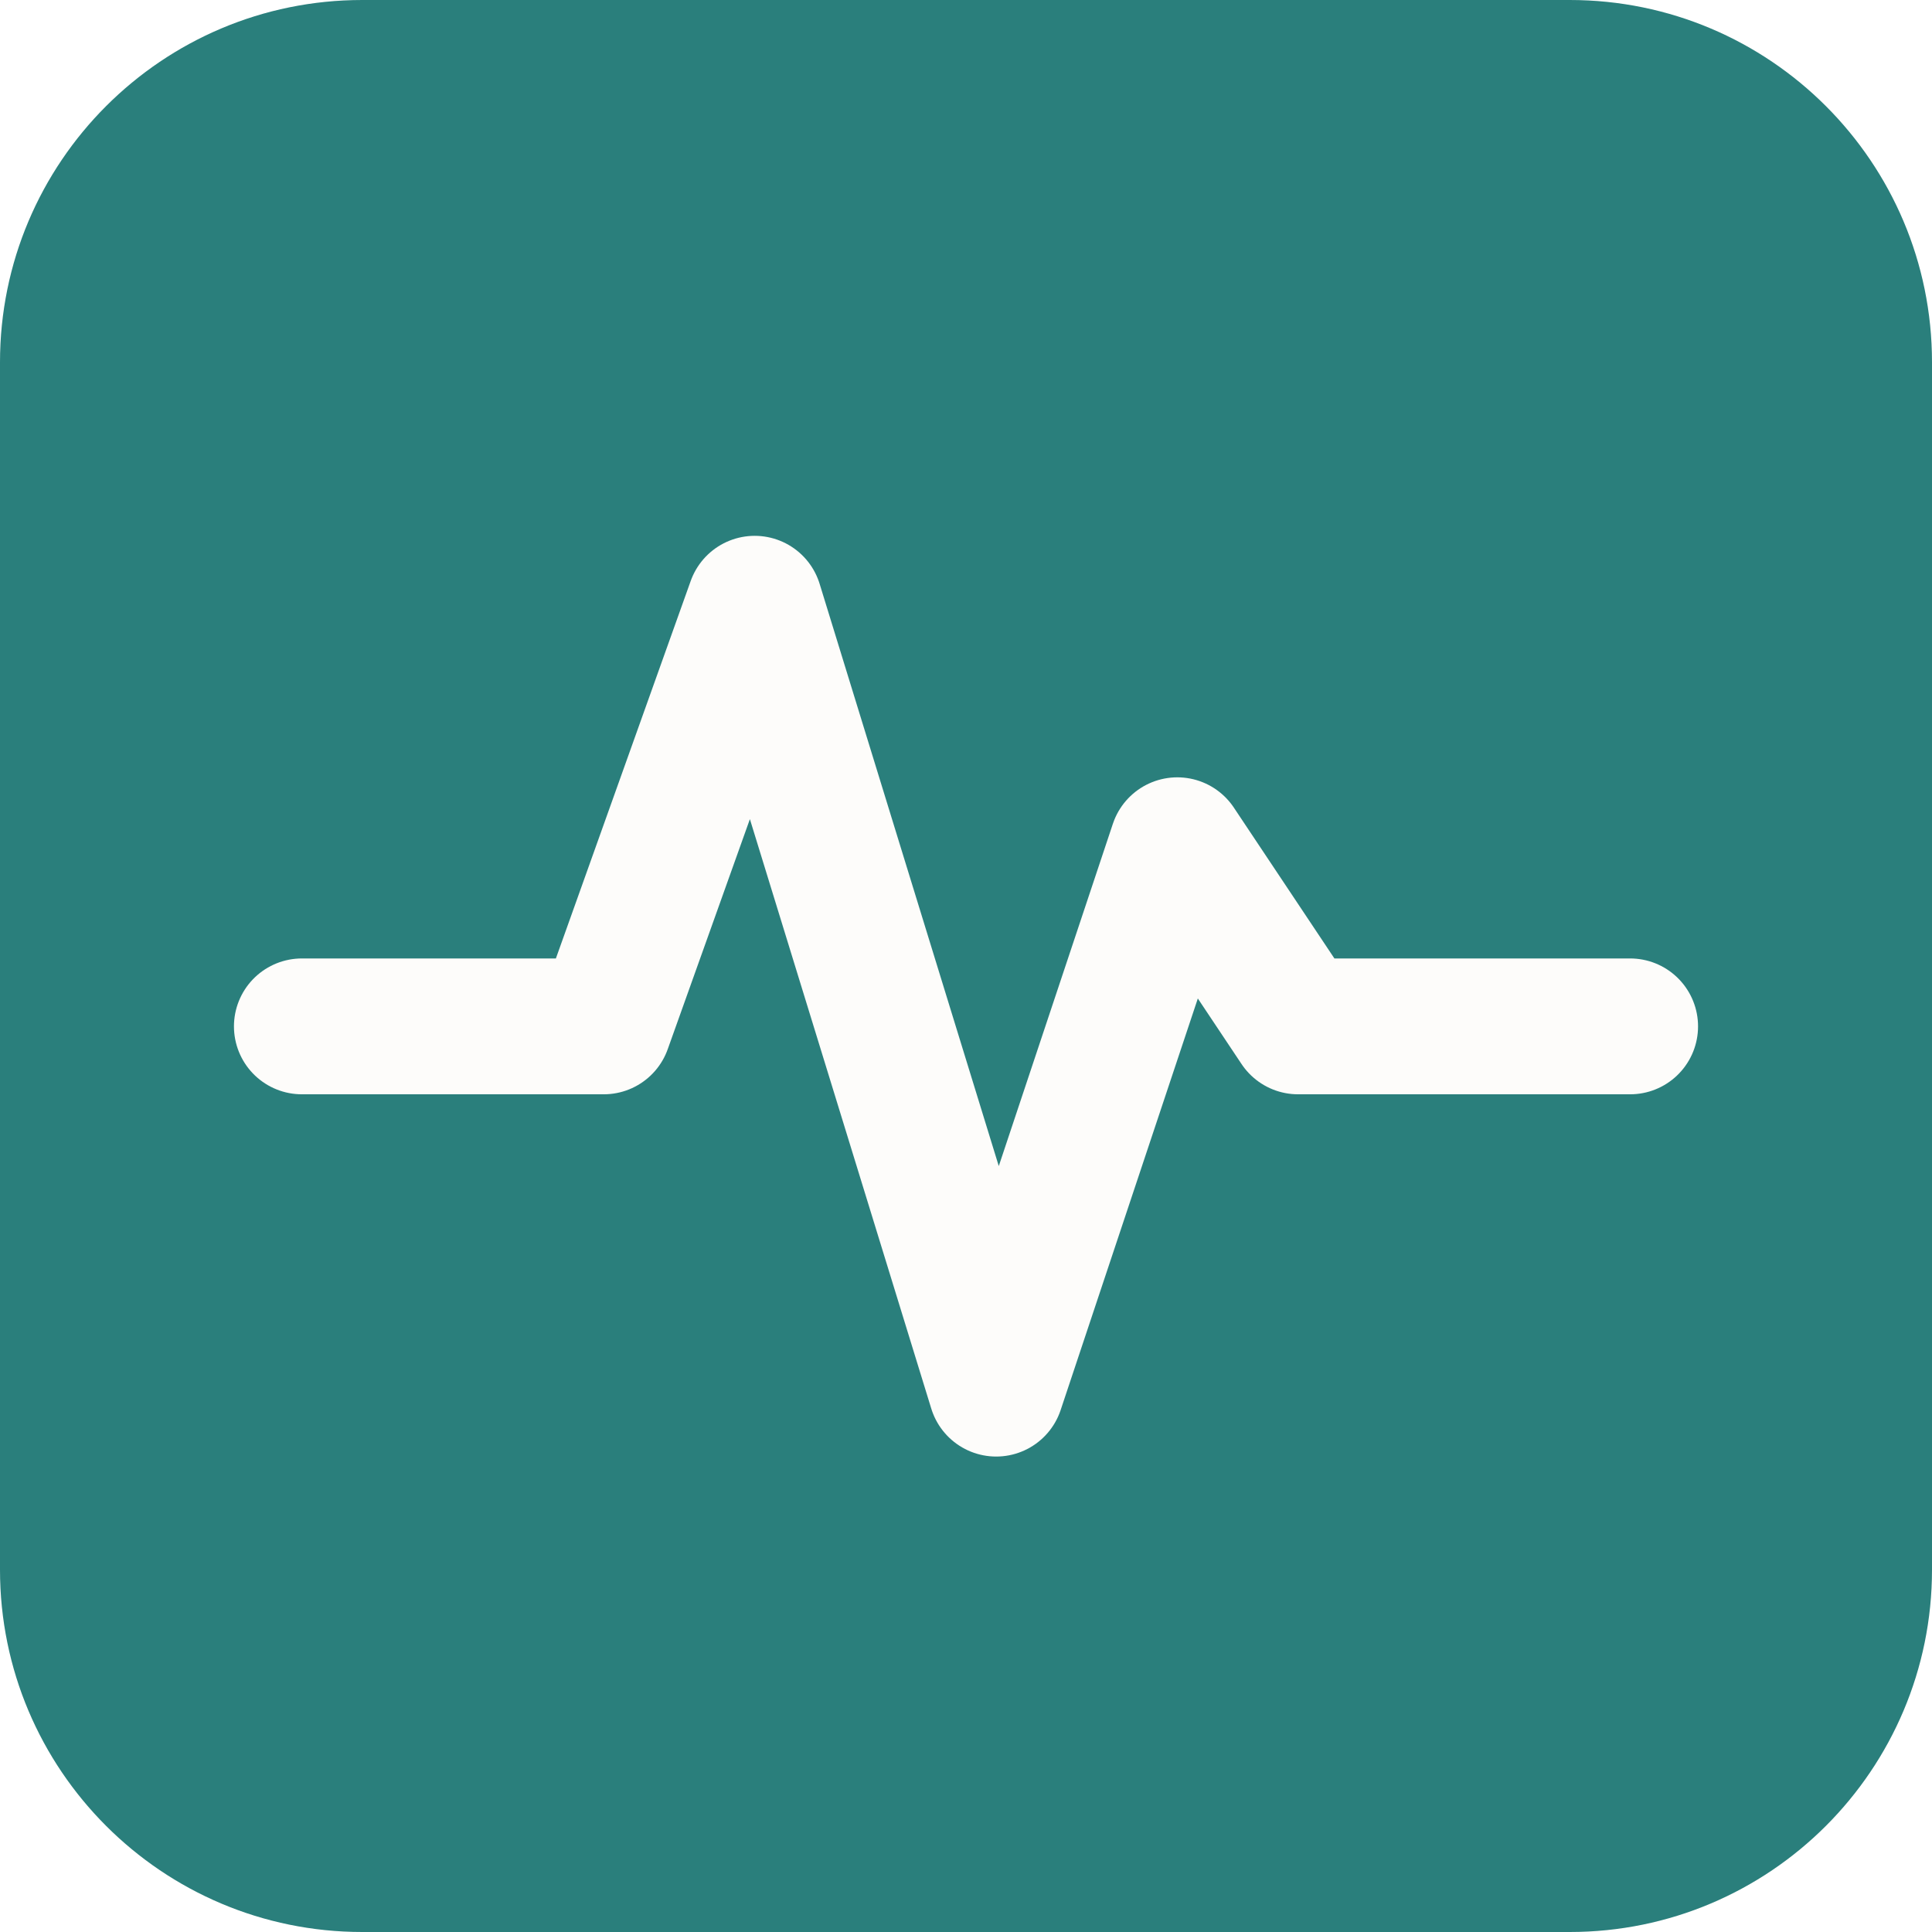
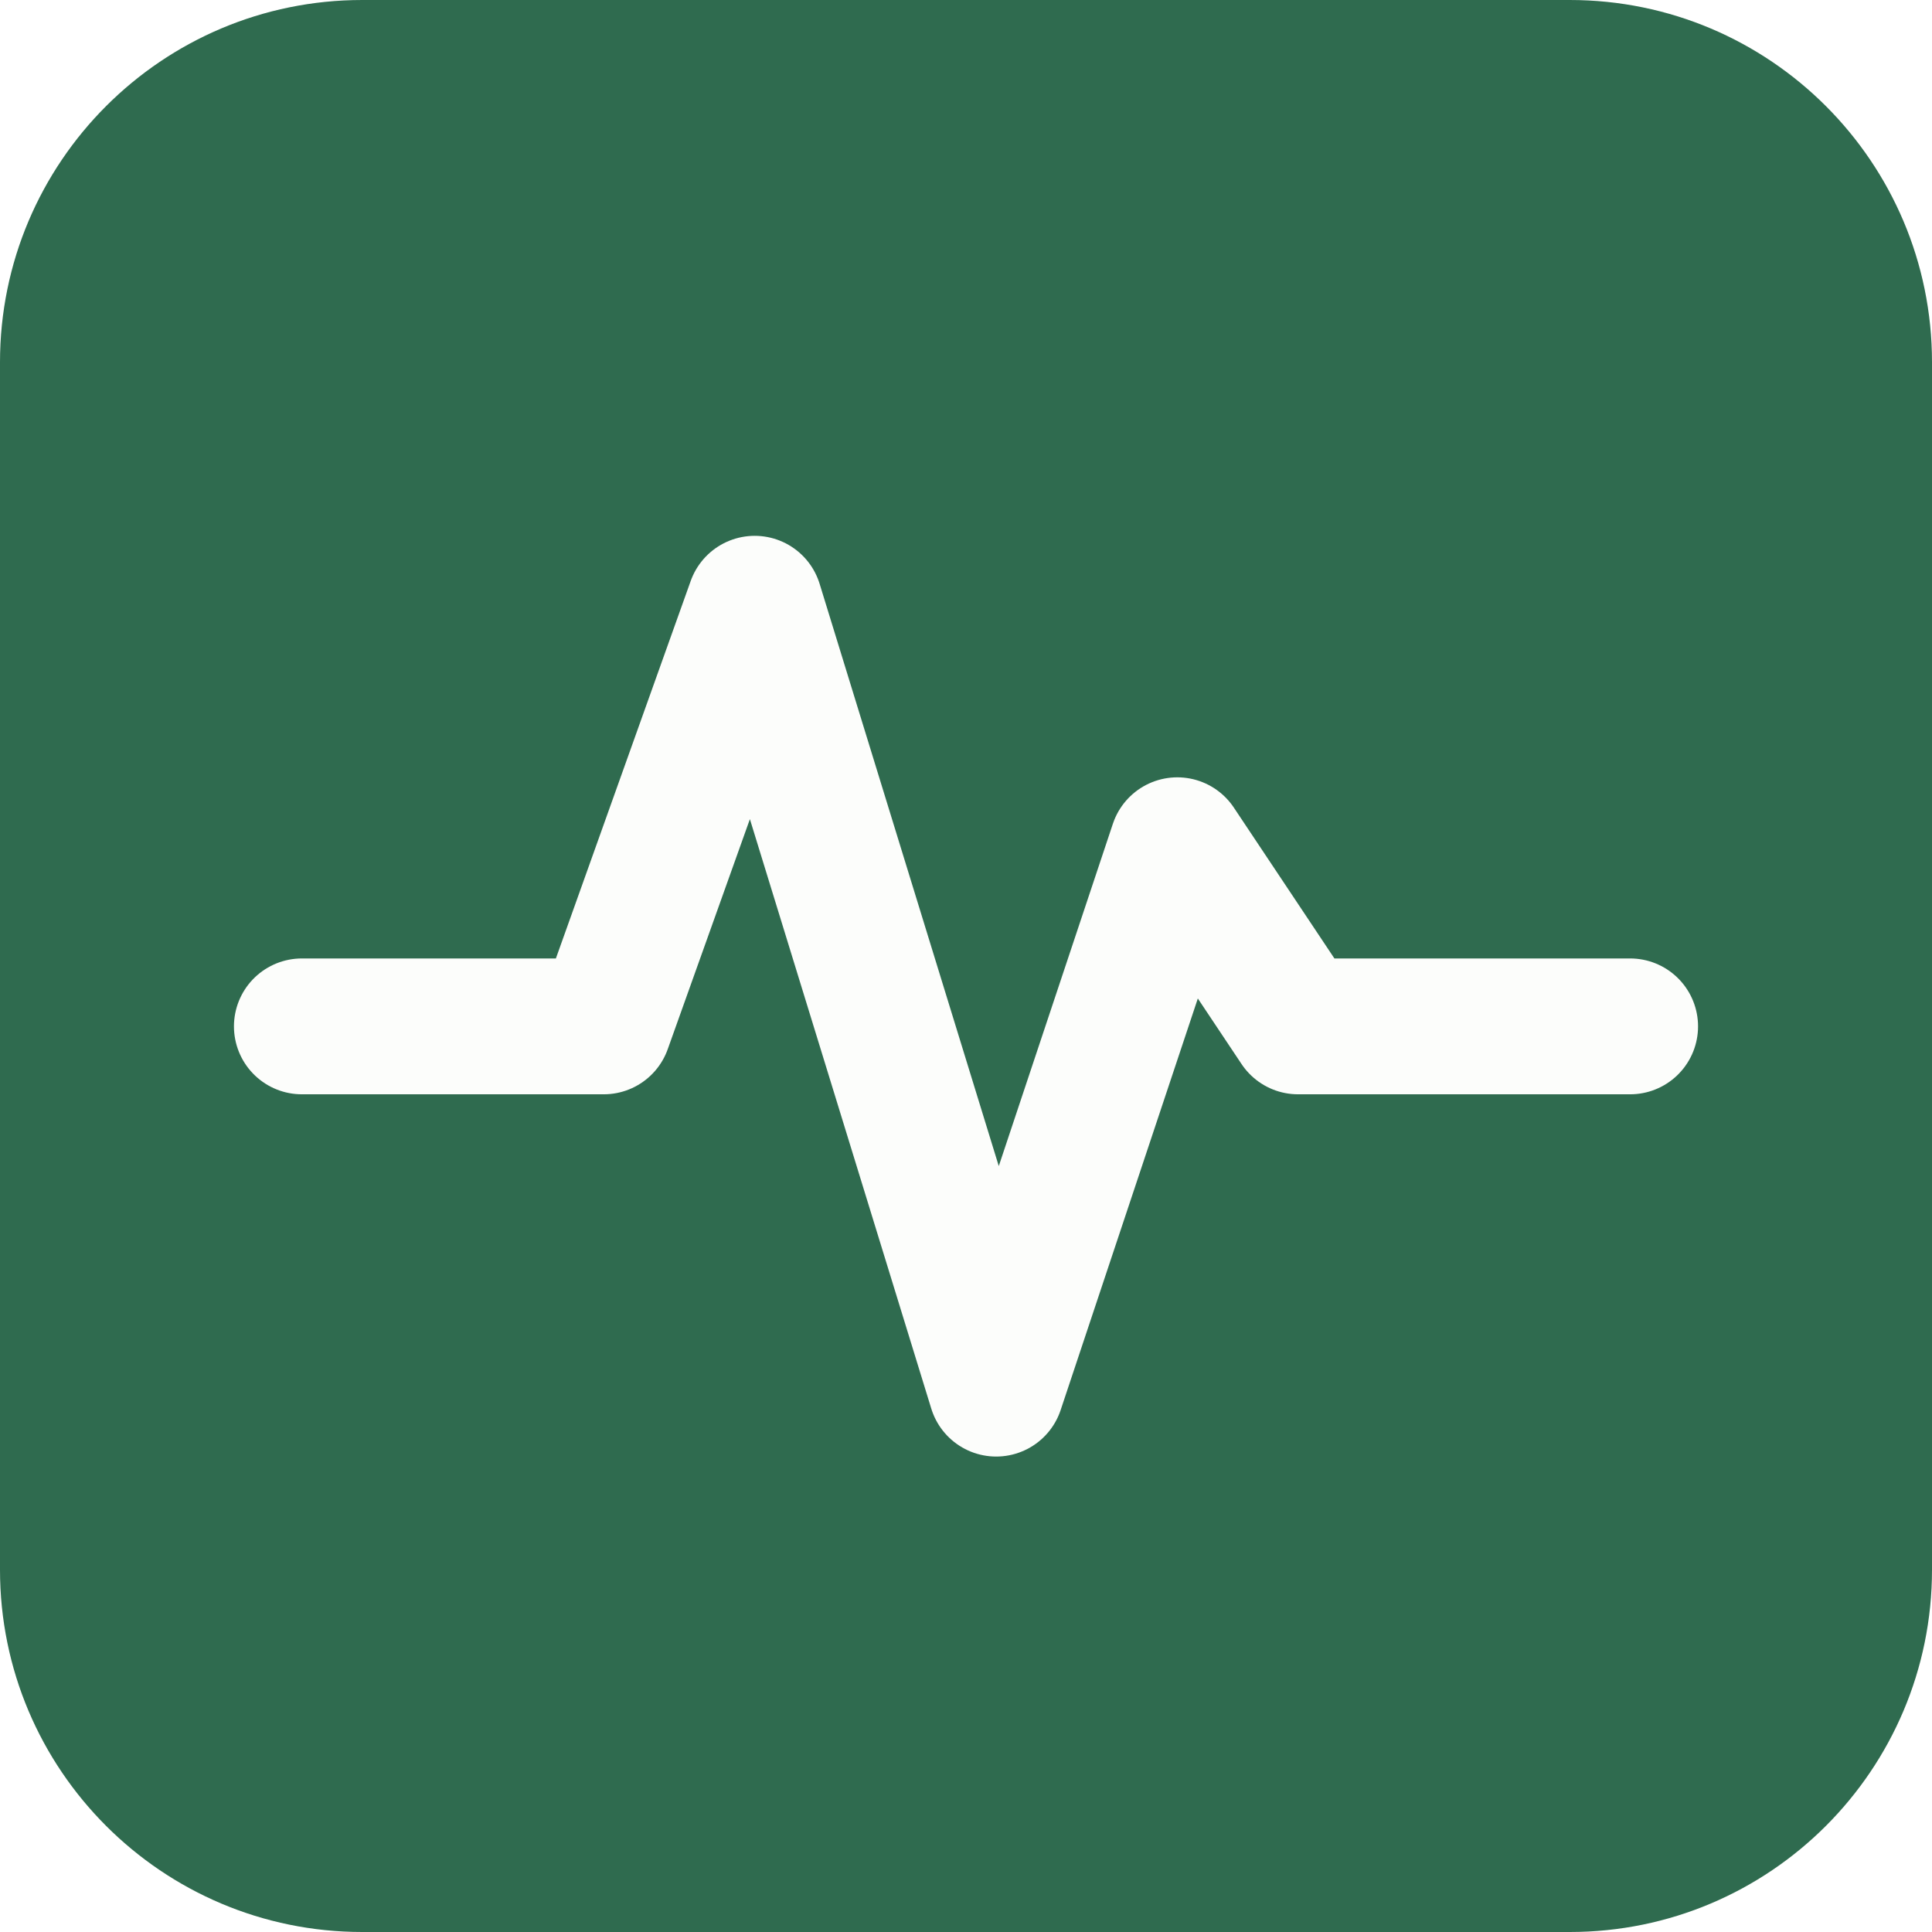
<svg xmlns="http://www.w3.org/2000/svg" viewBox="0 0 64 64">
-   <rect width="64" height="64" rx="12" fill="#2A7F7C" />
-   <path d="M10 34h10l5-14 8 26 6-18 4 6h11" fill="none" stroke="#FDFCFA" stroke-width="4.5" stroke-linecap="round" stroke-linejoin="round" />
+   <rect width="64" height="64" rx="12" fill="#2F6B4F" />
+   <path d="M10 34h10l5-14 8 26 6-18 4 6h11" fill="none" stroke="#FCFDFB" stroke-width="4.5" stroke-linecap="round" stroke-linejoin="round" />
</svg>
